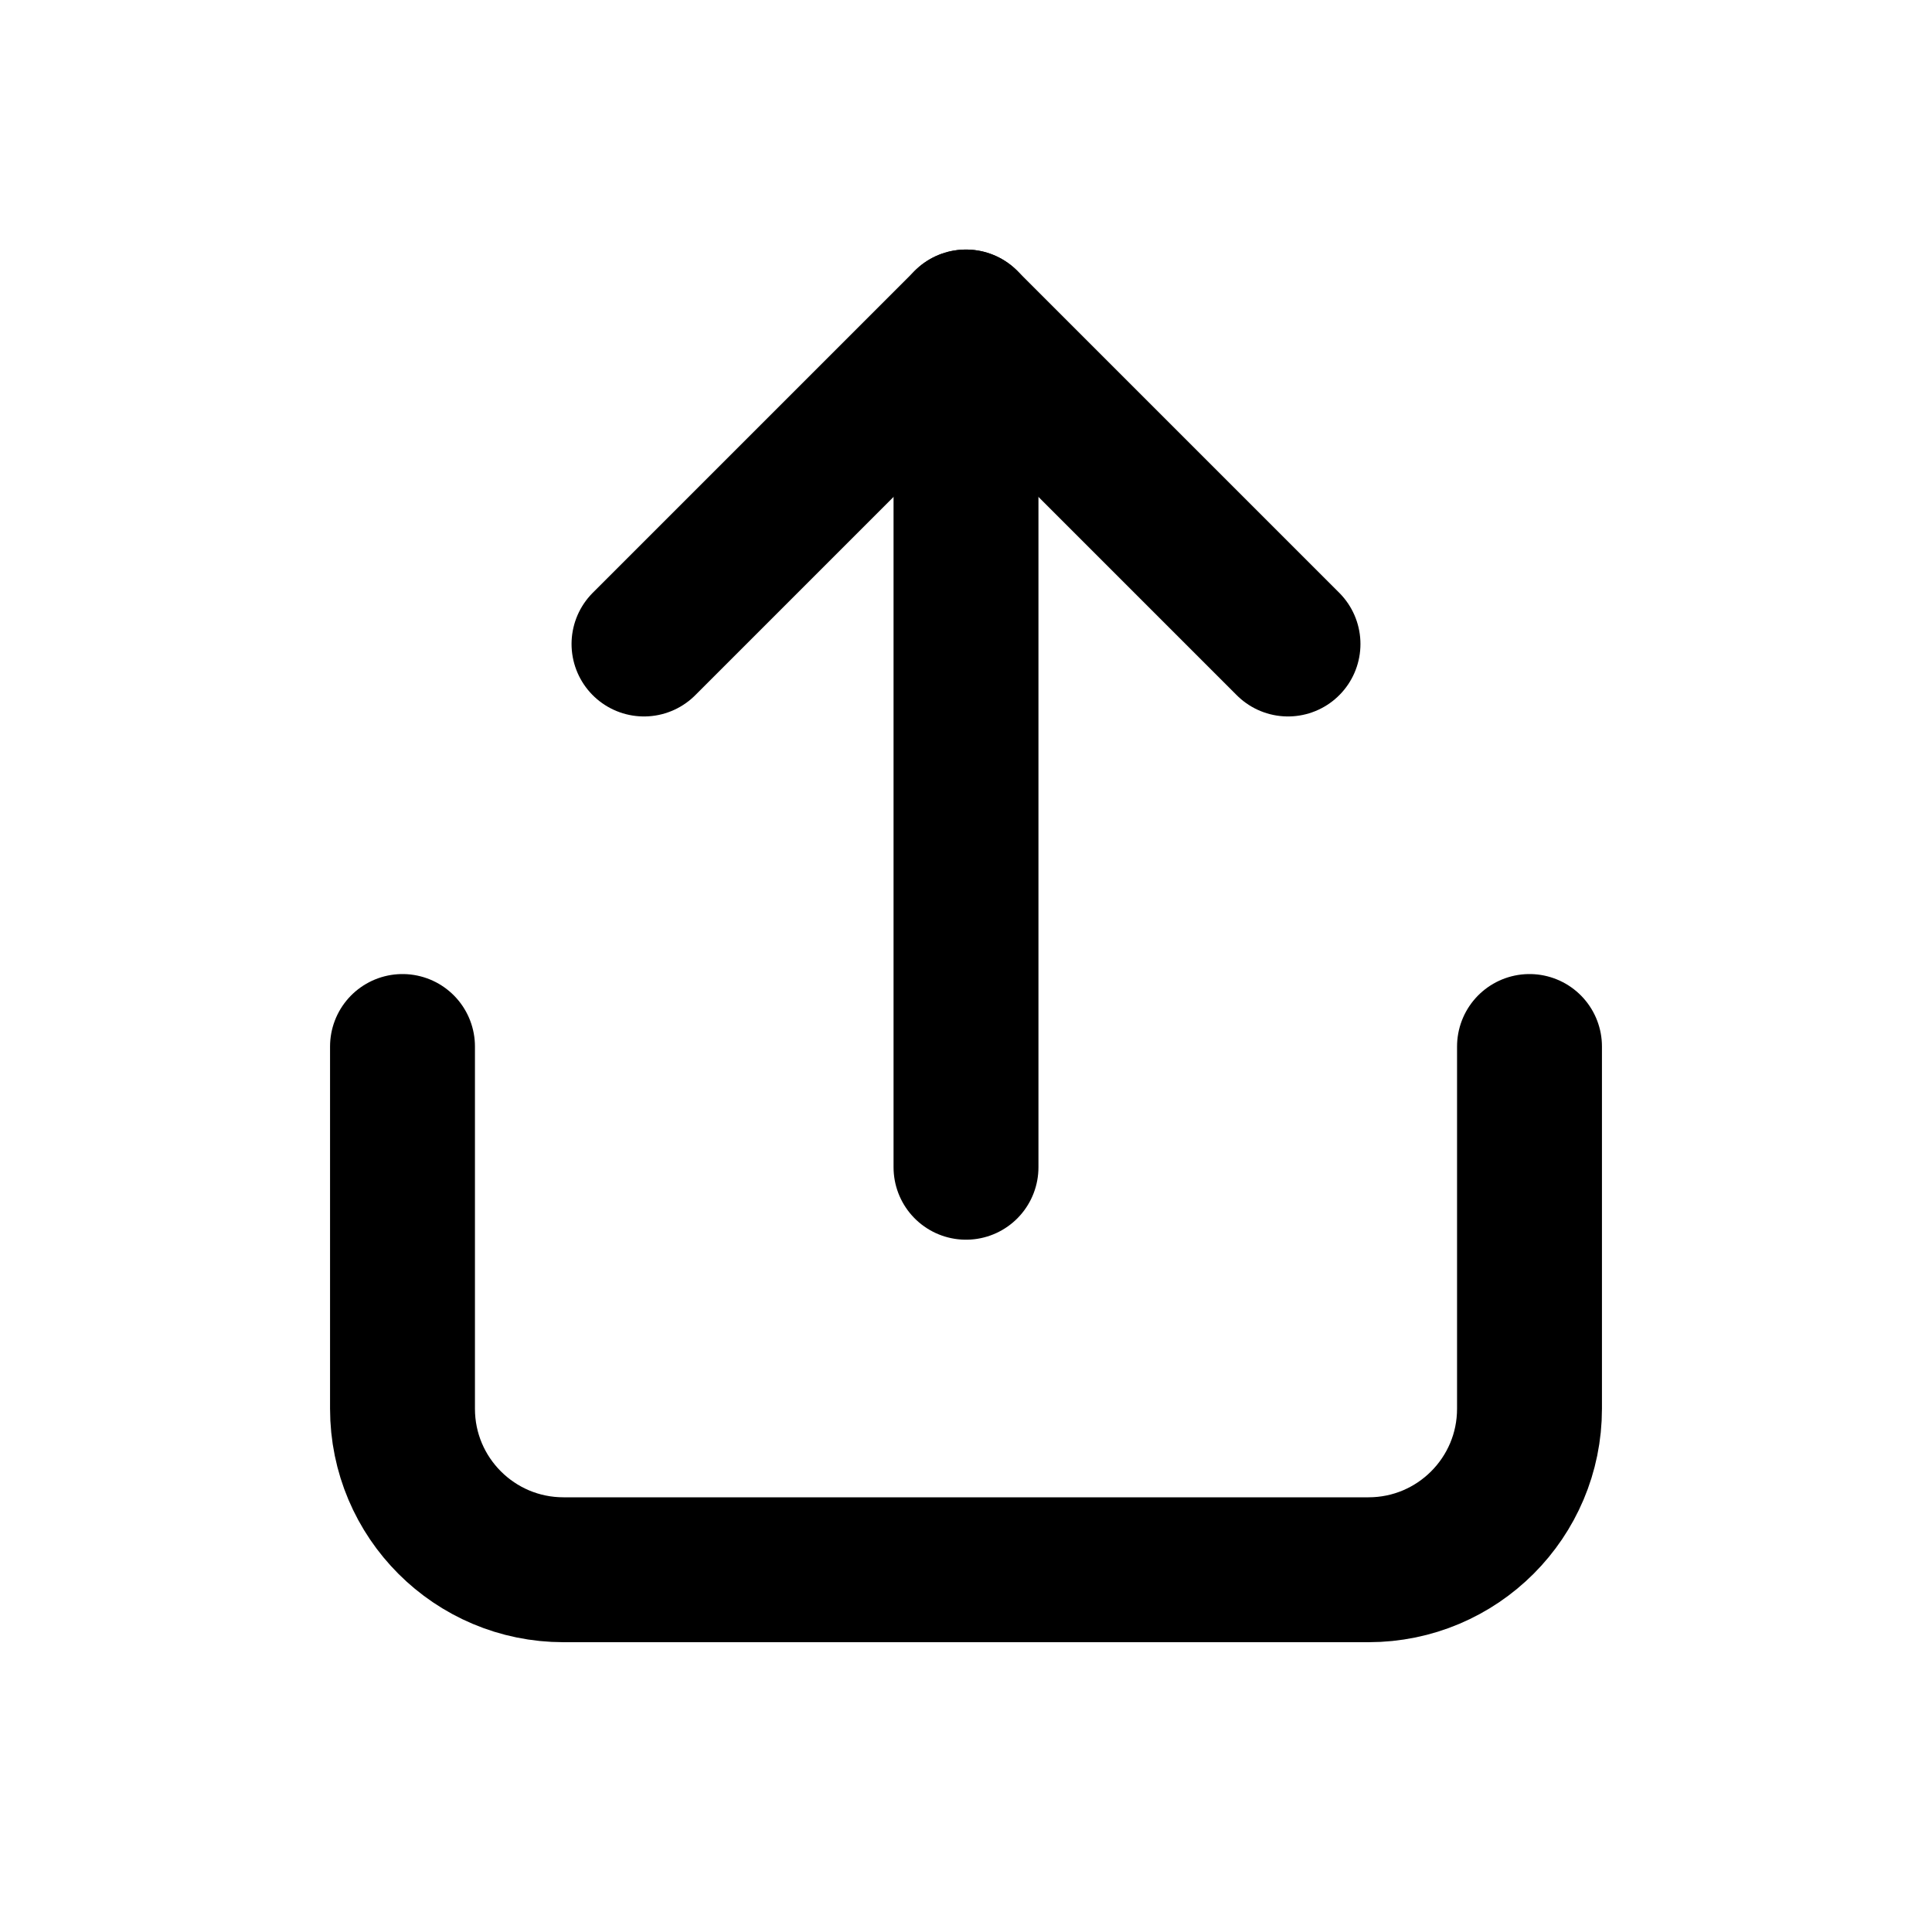
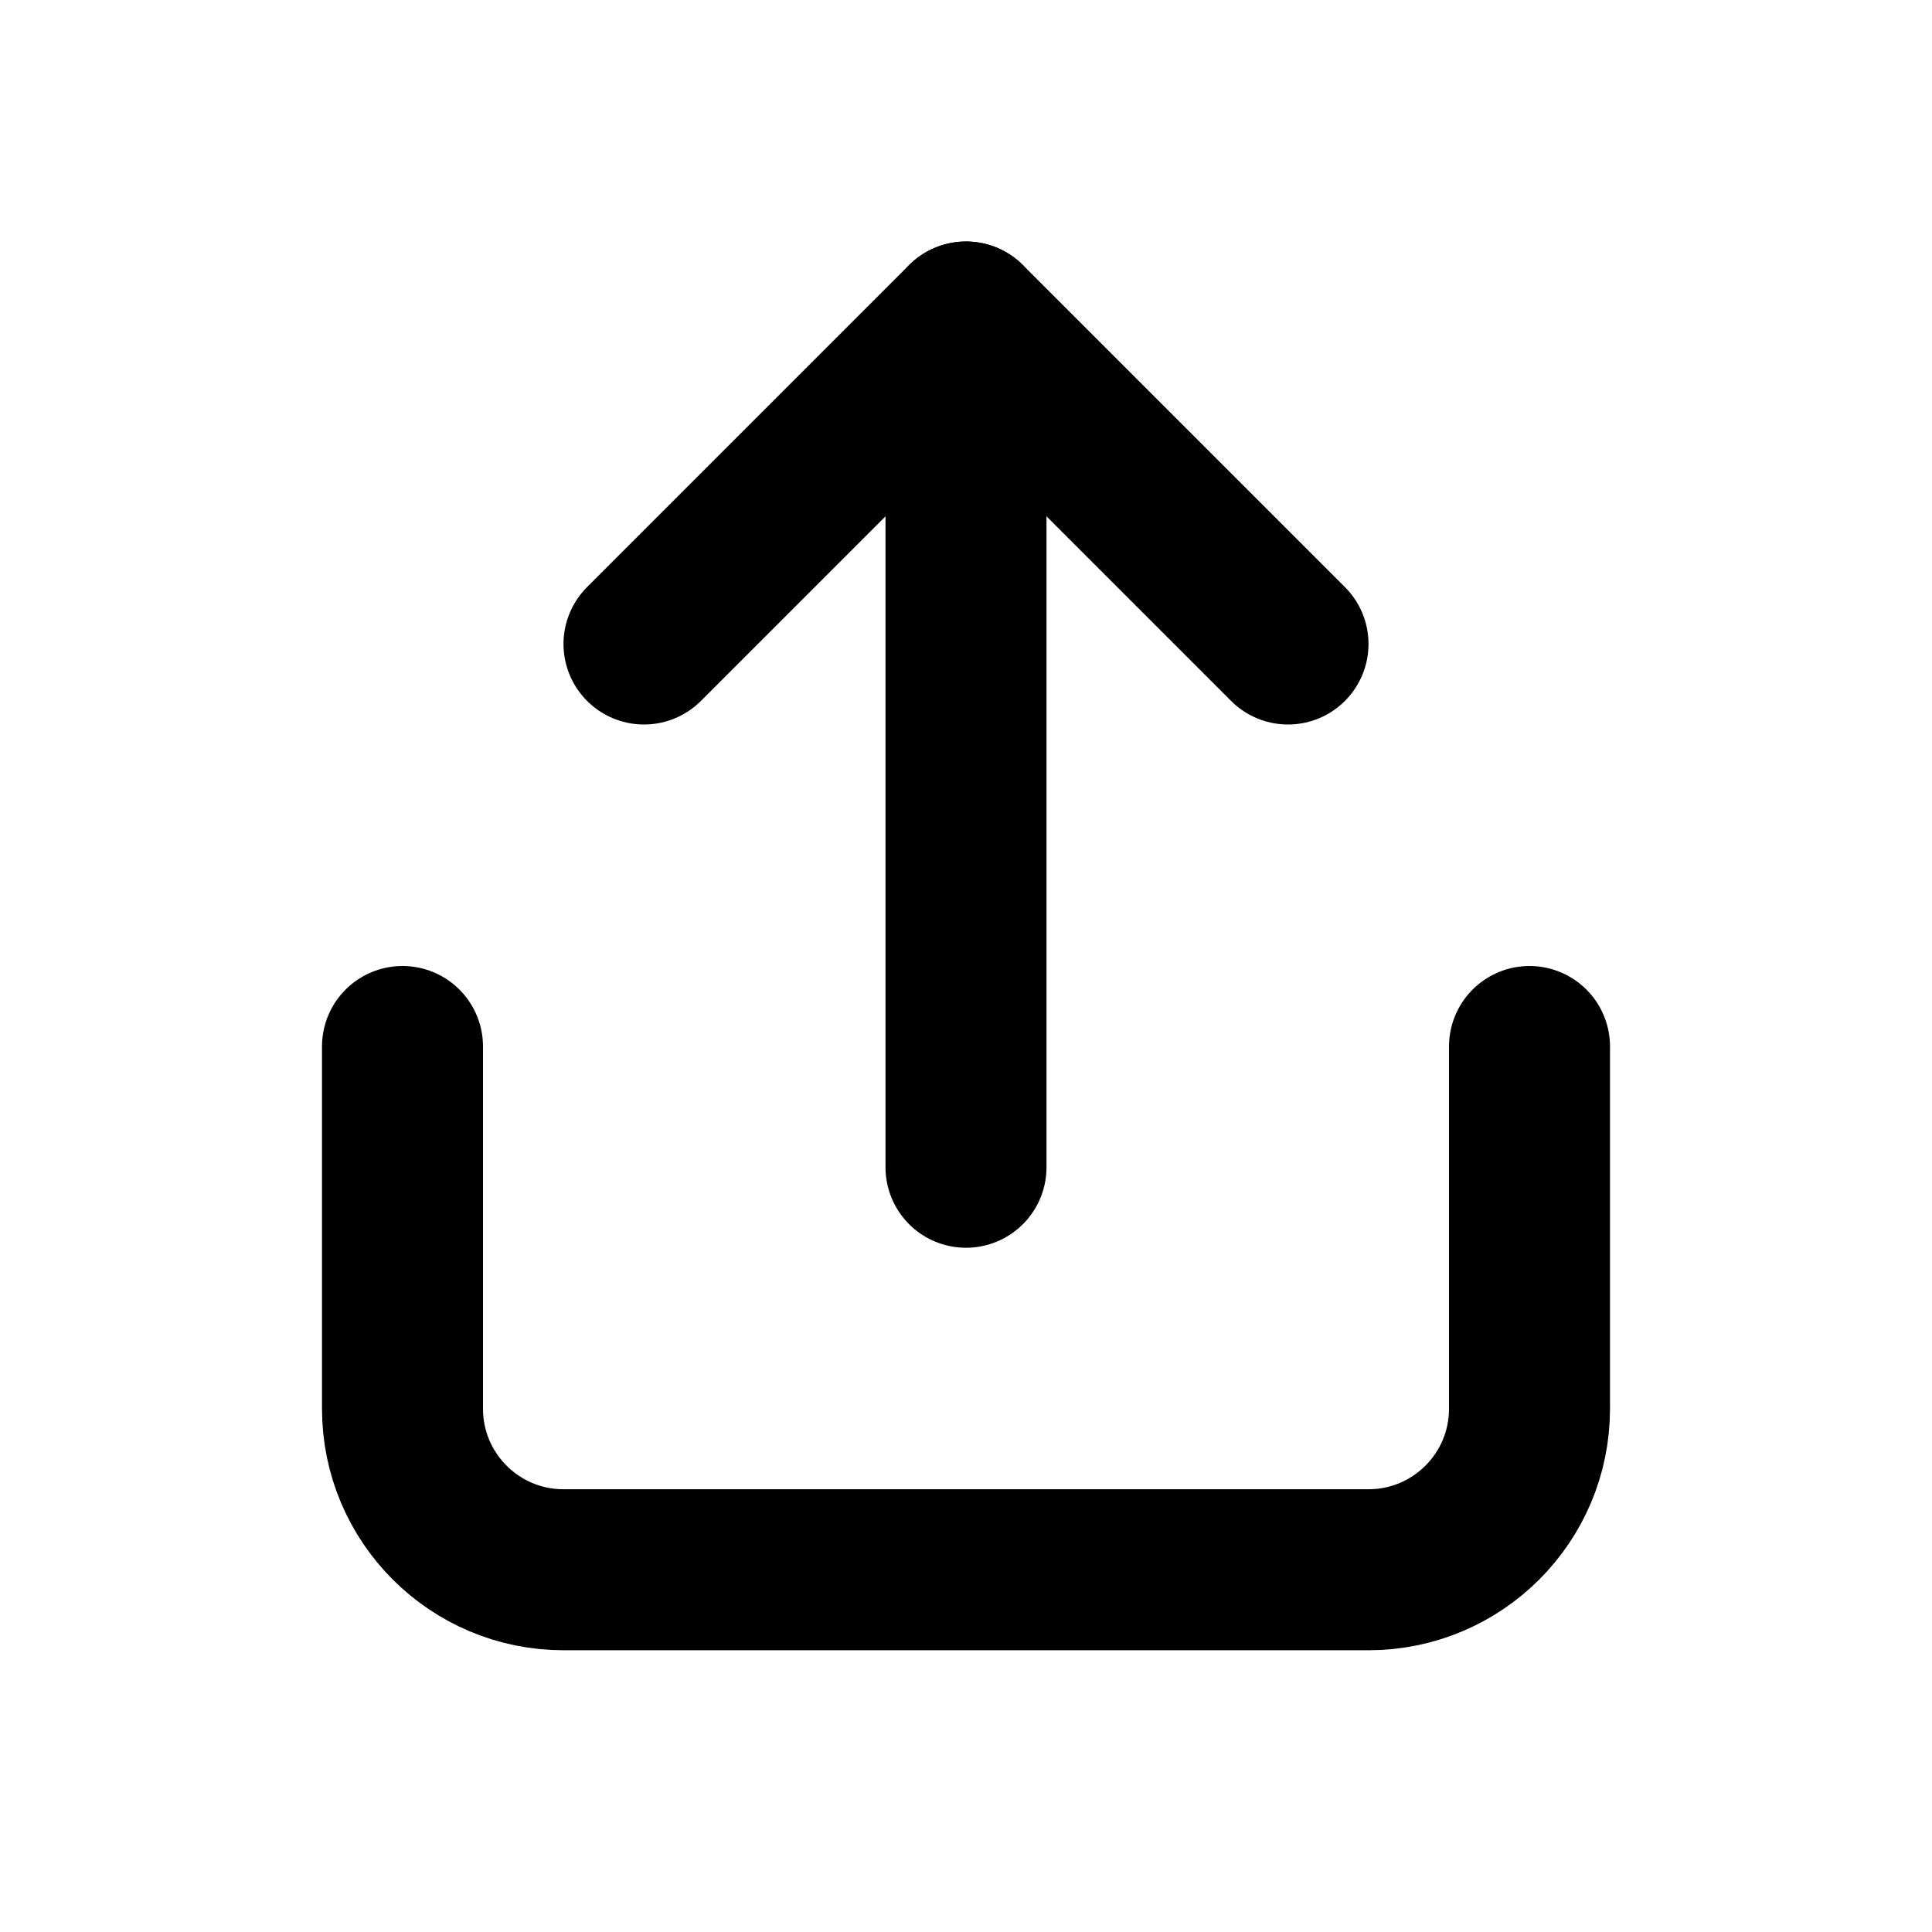
- <svg xmlns="http://www.w3.org/2000/svg" width="24" height="24" viewBox="0 0 24 24" fill="none" stroke="#000" stroke-width="1.8" stroke-linecap="round" stroke-linejoin="round">
+ <svg xmlns="http://www.w3.org/2000/svg" width="24" height="24" viewBox="0 0 24 24" fill="none" stroke="#000" stroke-width="2" stroke-linecap="round" stroke-linejoin="round">
  <path d="M12 14.5V4" />
  <path d="M8 8l4-4 4 4" />
  <path d="M5 13v4.5a2 2 0 0 0 2 2h10a2 2 0 0 0 2-2V13" />
</svg>
